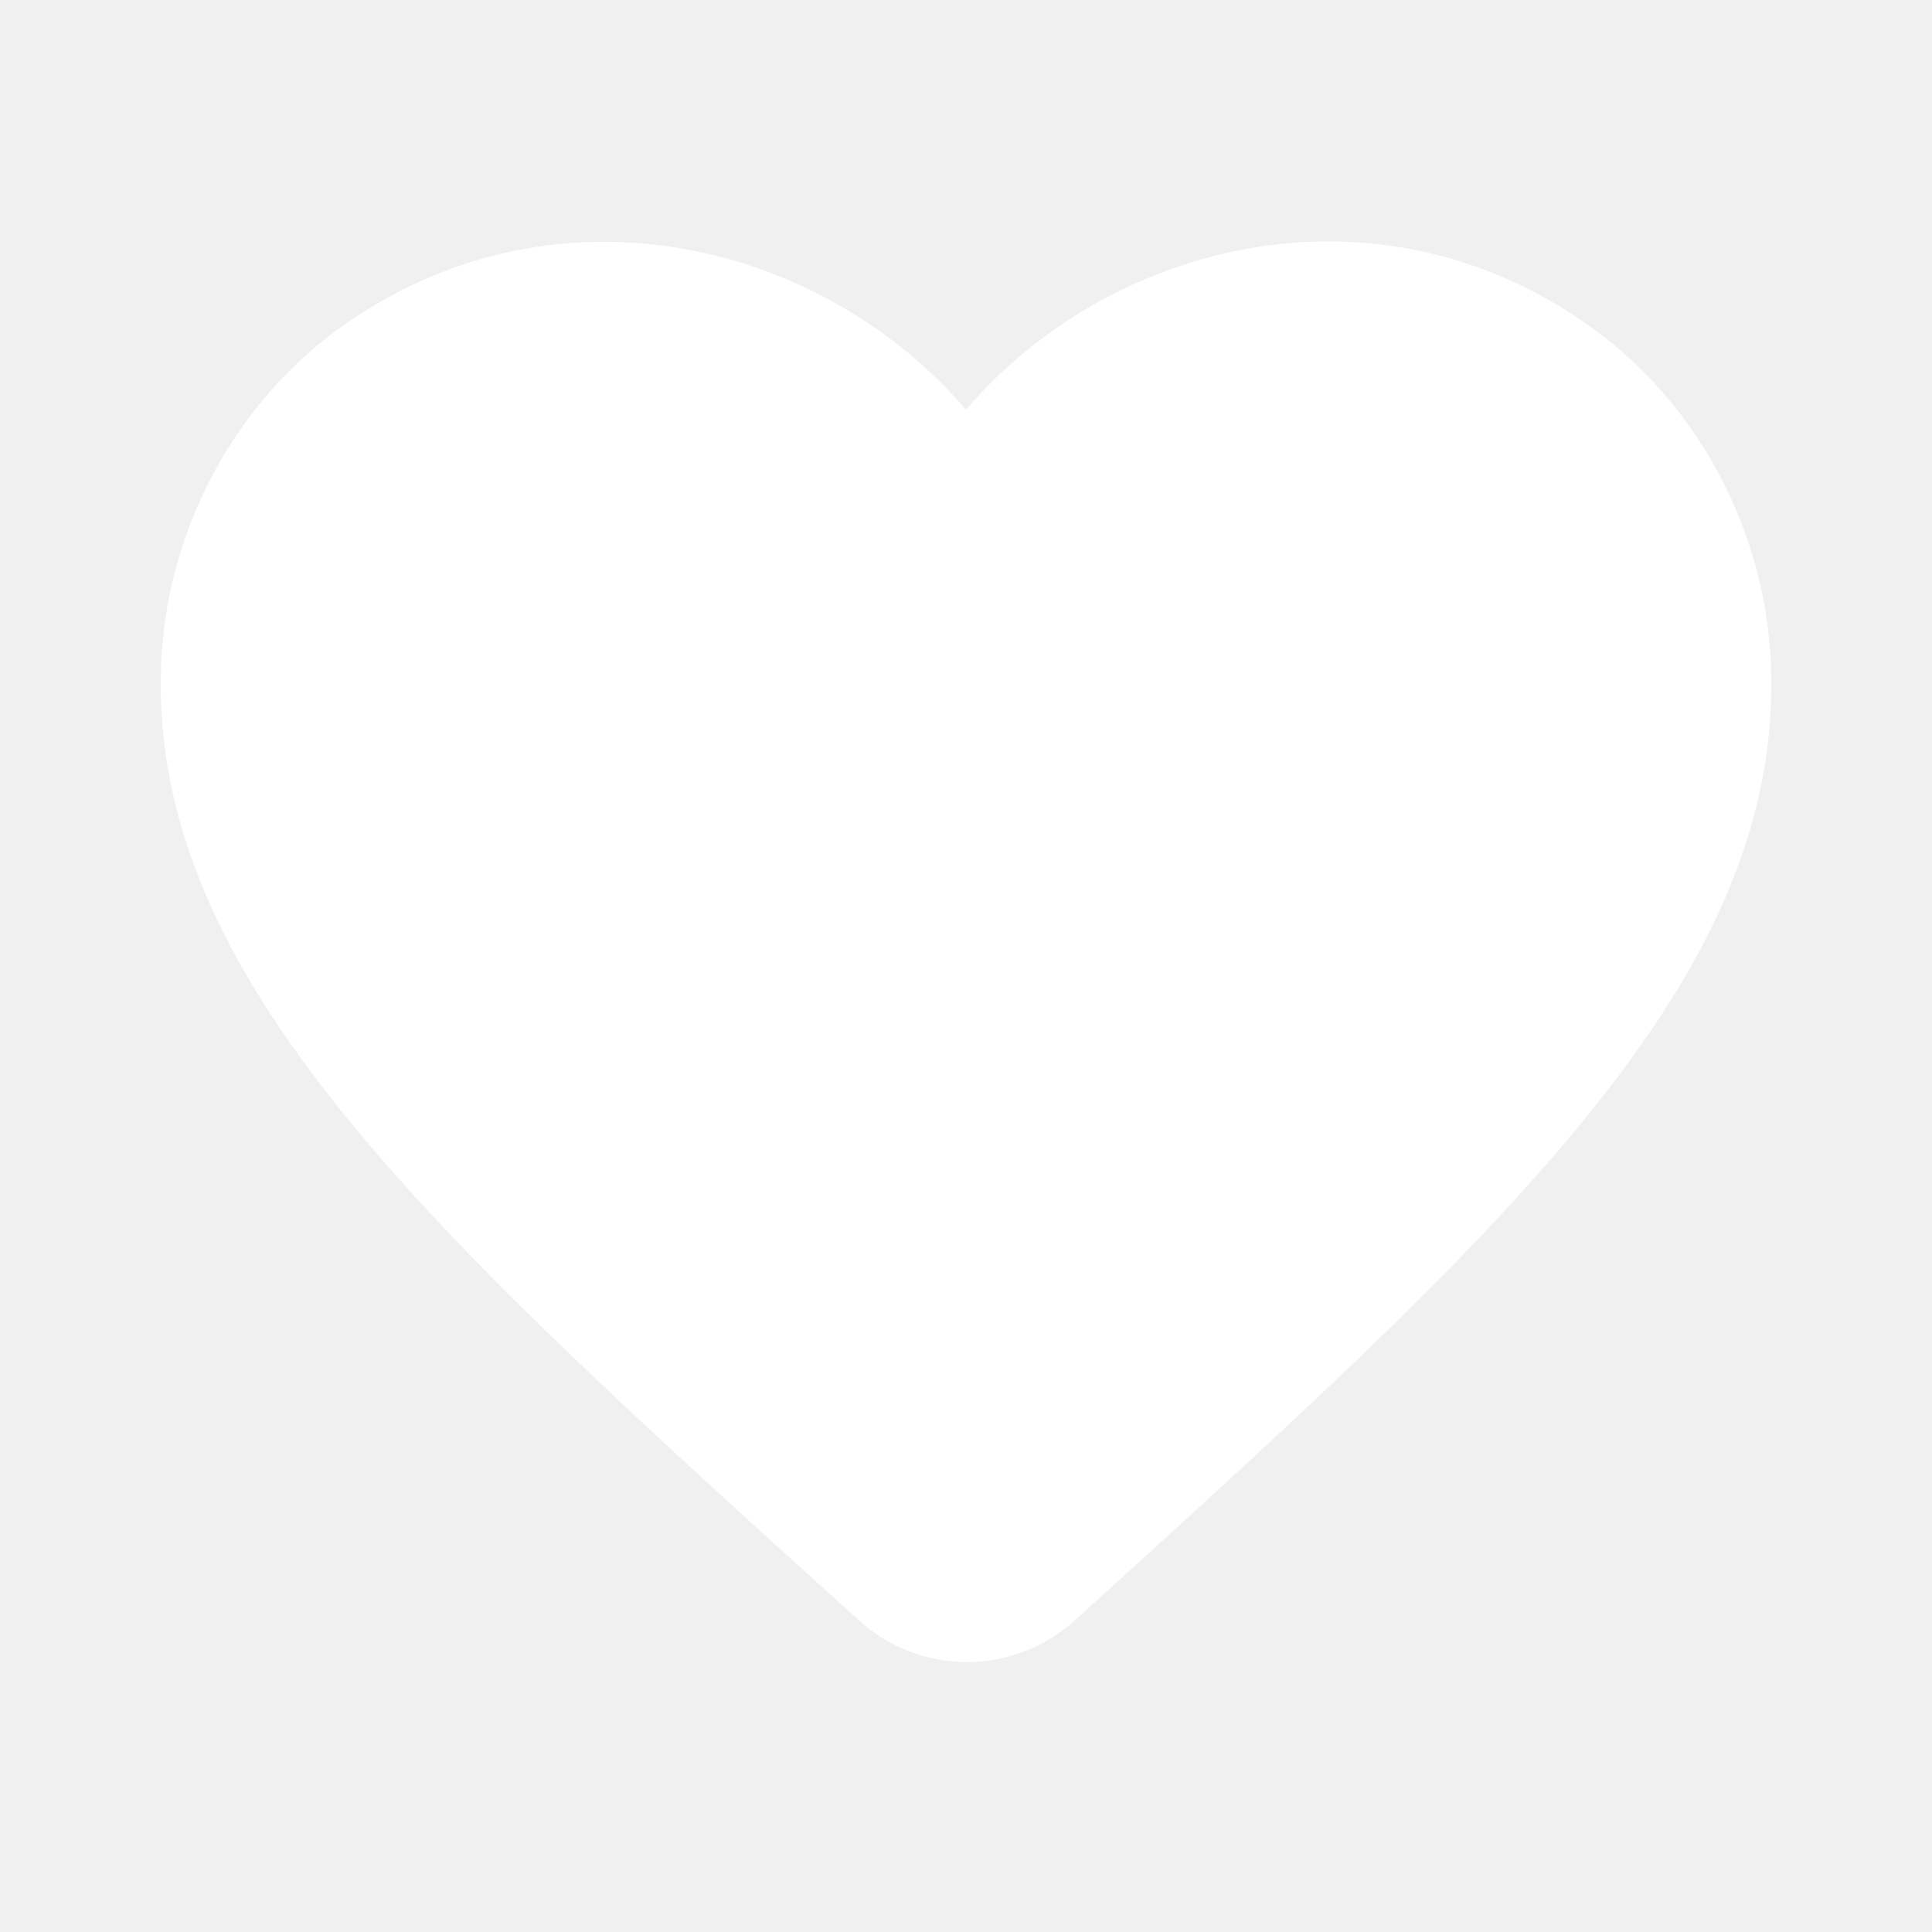
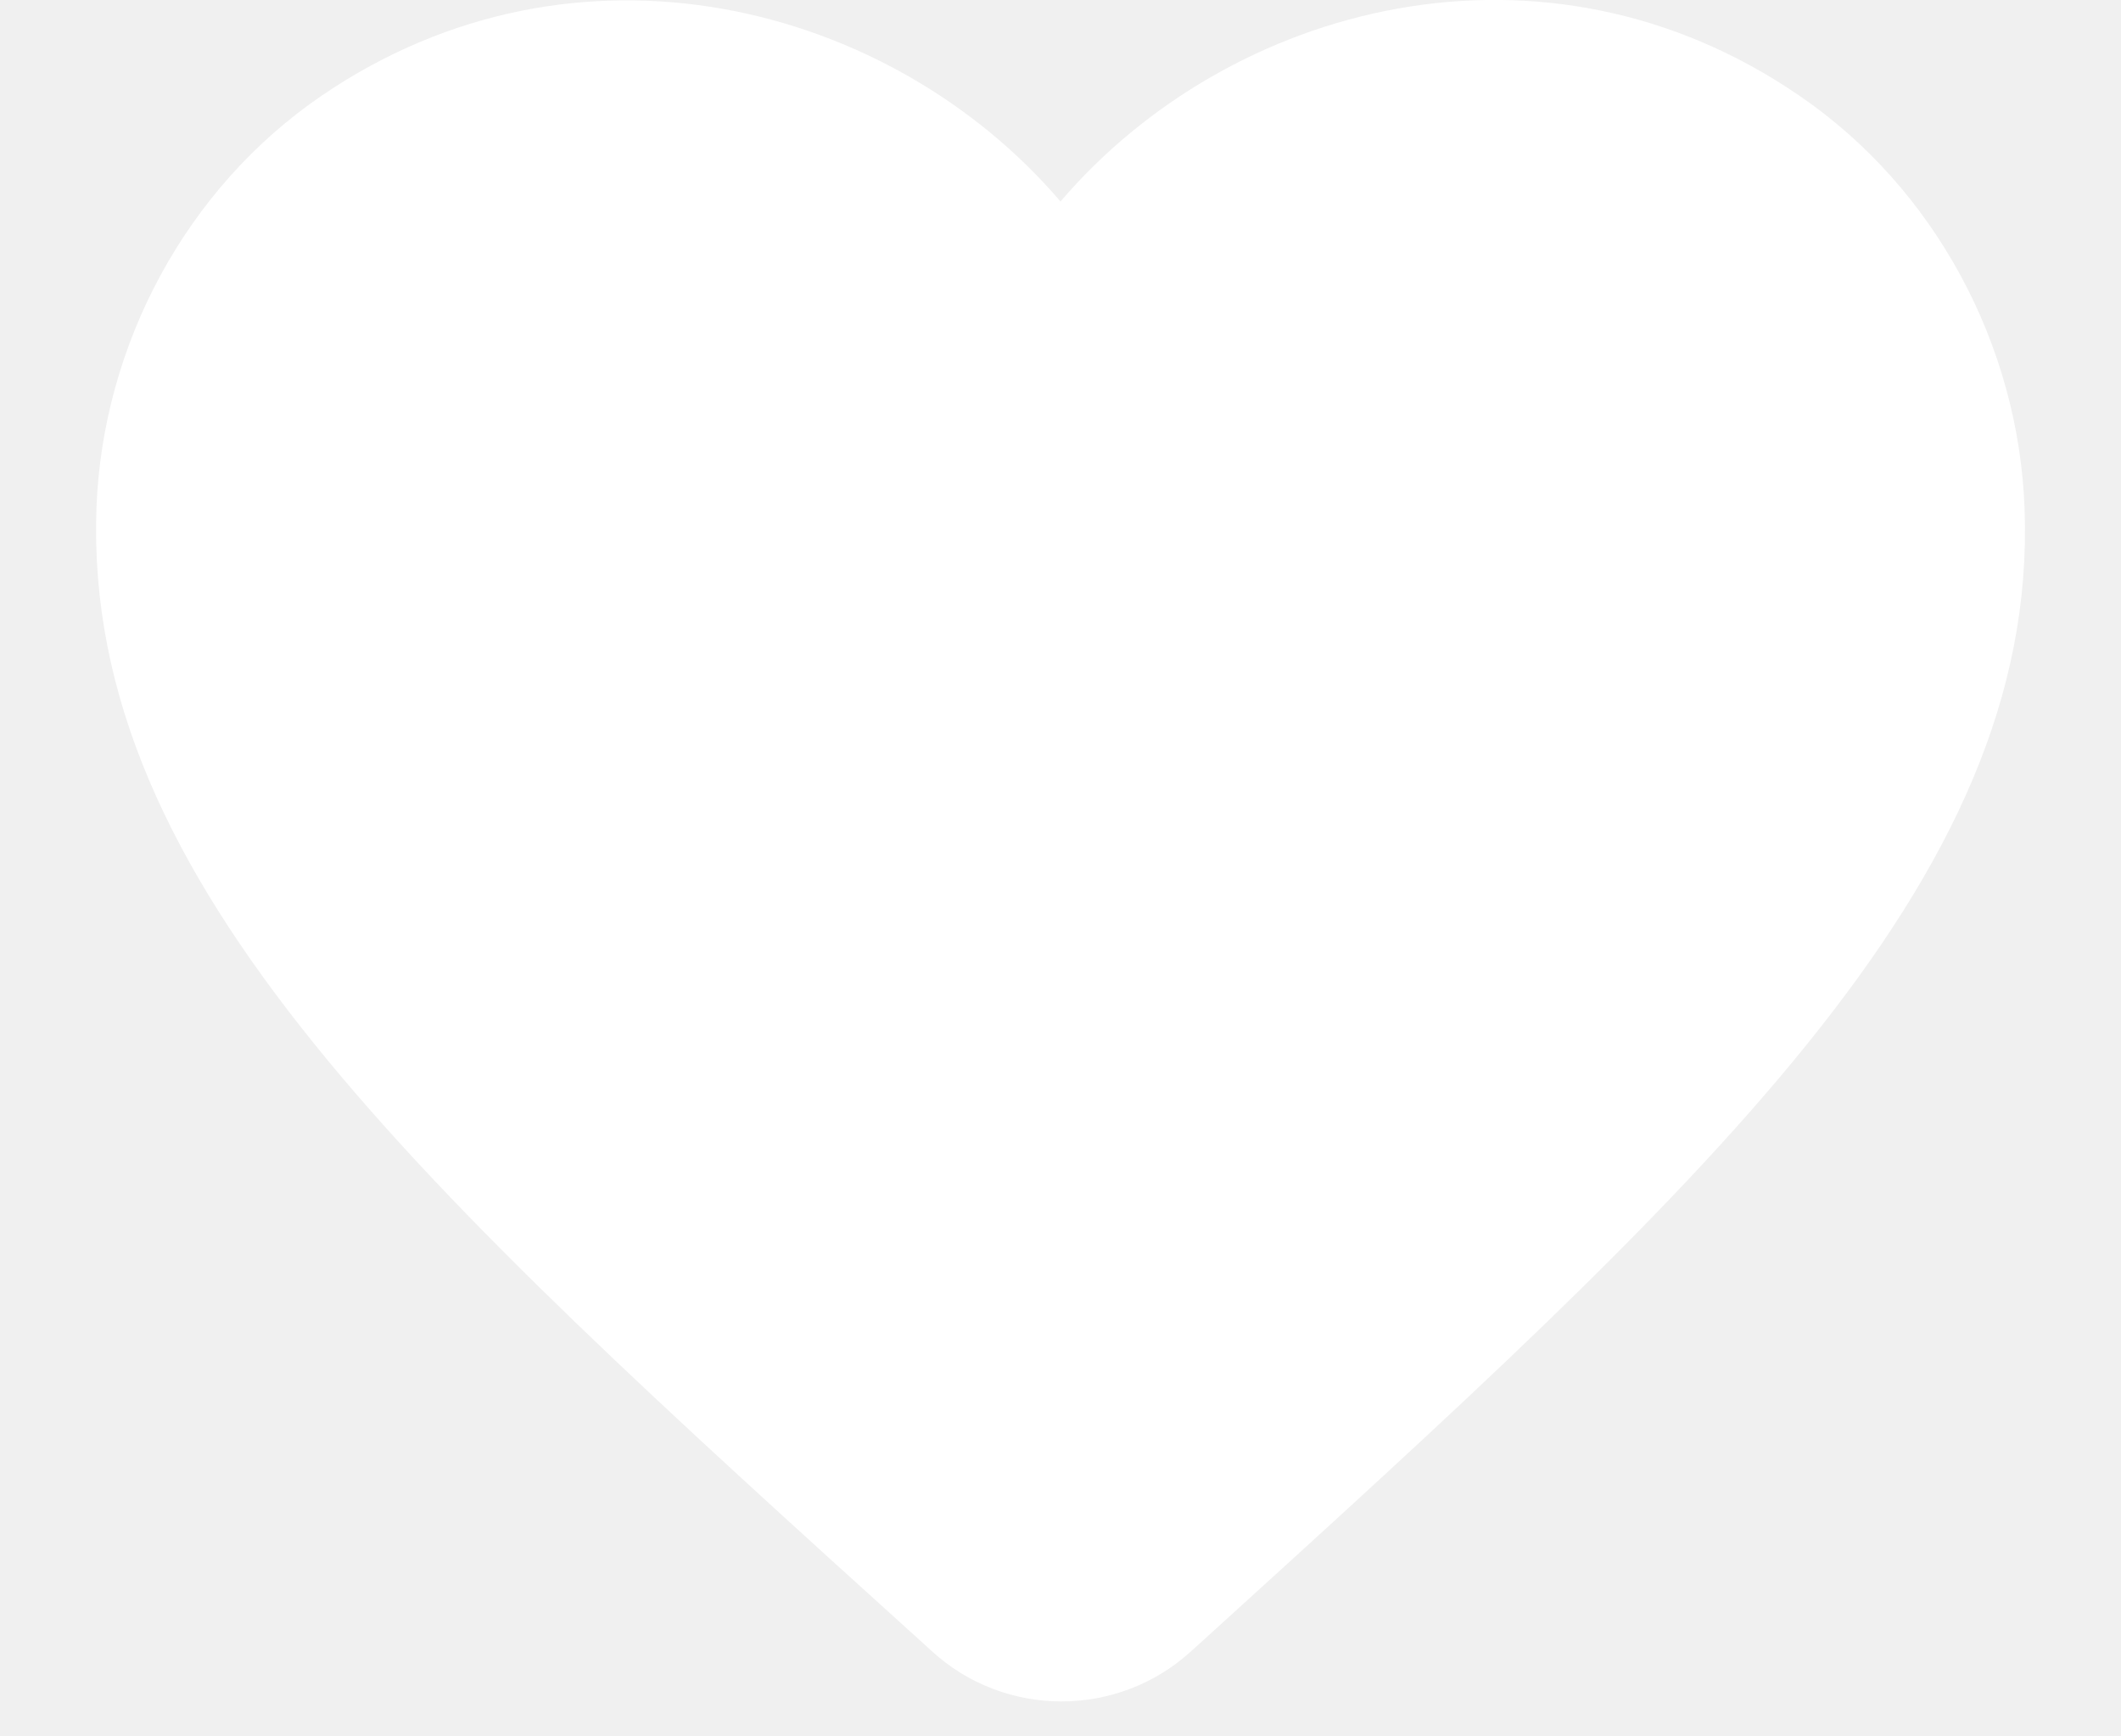
- <svg xmlns="http://www.w3.org/2000/svg" viewBox="0 0 24 24" fill="white" width="24px" height="24px">
-   <path d="M0 0h24v24H0V0z" fill="none" />
-   <path d="M13.35 20.13c-.76.69-1.93.69-2.69-.01l-.11-.1C5.3 15.27 1.87 12.16 2 8.28c.06-1.7.93-3.33 2.34-4.29 2.64-1.8 5.9-.96 7.66 1.1 1.76-2.06 5.02-2.91 7.66-1.1 1.41.96 2.28 2.59 2.34 4.29.14 3.88-3.3 6.99-8.55 11.76l-.1.09z" />
+ <svg xmlns="http://www.w3.org/2000/svg" width="22" height="18" viewBox="0 0 22 18" fill="none">
+   <path d="M12.35 17.13C11.59 17.82 10.42 17.82 9.66 17.12L9.55 17.02C4.3 12.27 0.87 9.16 1 5.28C1.06 3.58 1.93 1.95 3.34 0.99C5.98 -0.81 9.24 0.03 11 2.09C12.76 0.03 16.02 -0.82 18.66 0.99C20.07 1.95 20.94 3.58 21 5.28C21.14 9.16 17.7 12.27 12.45 17.04L12.35 17.13Z" fill="white" />
</svg>
